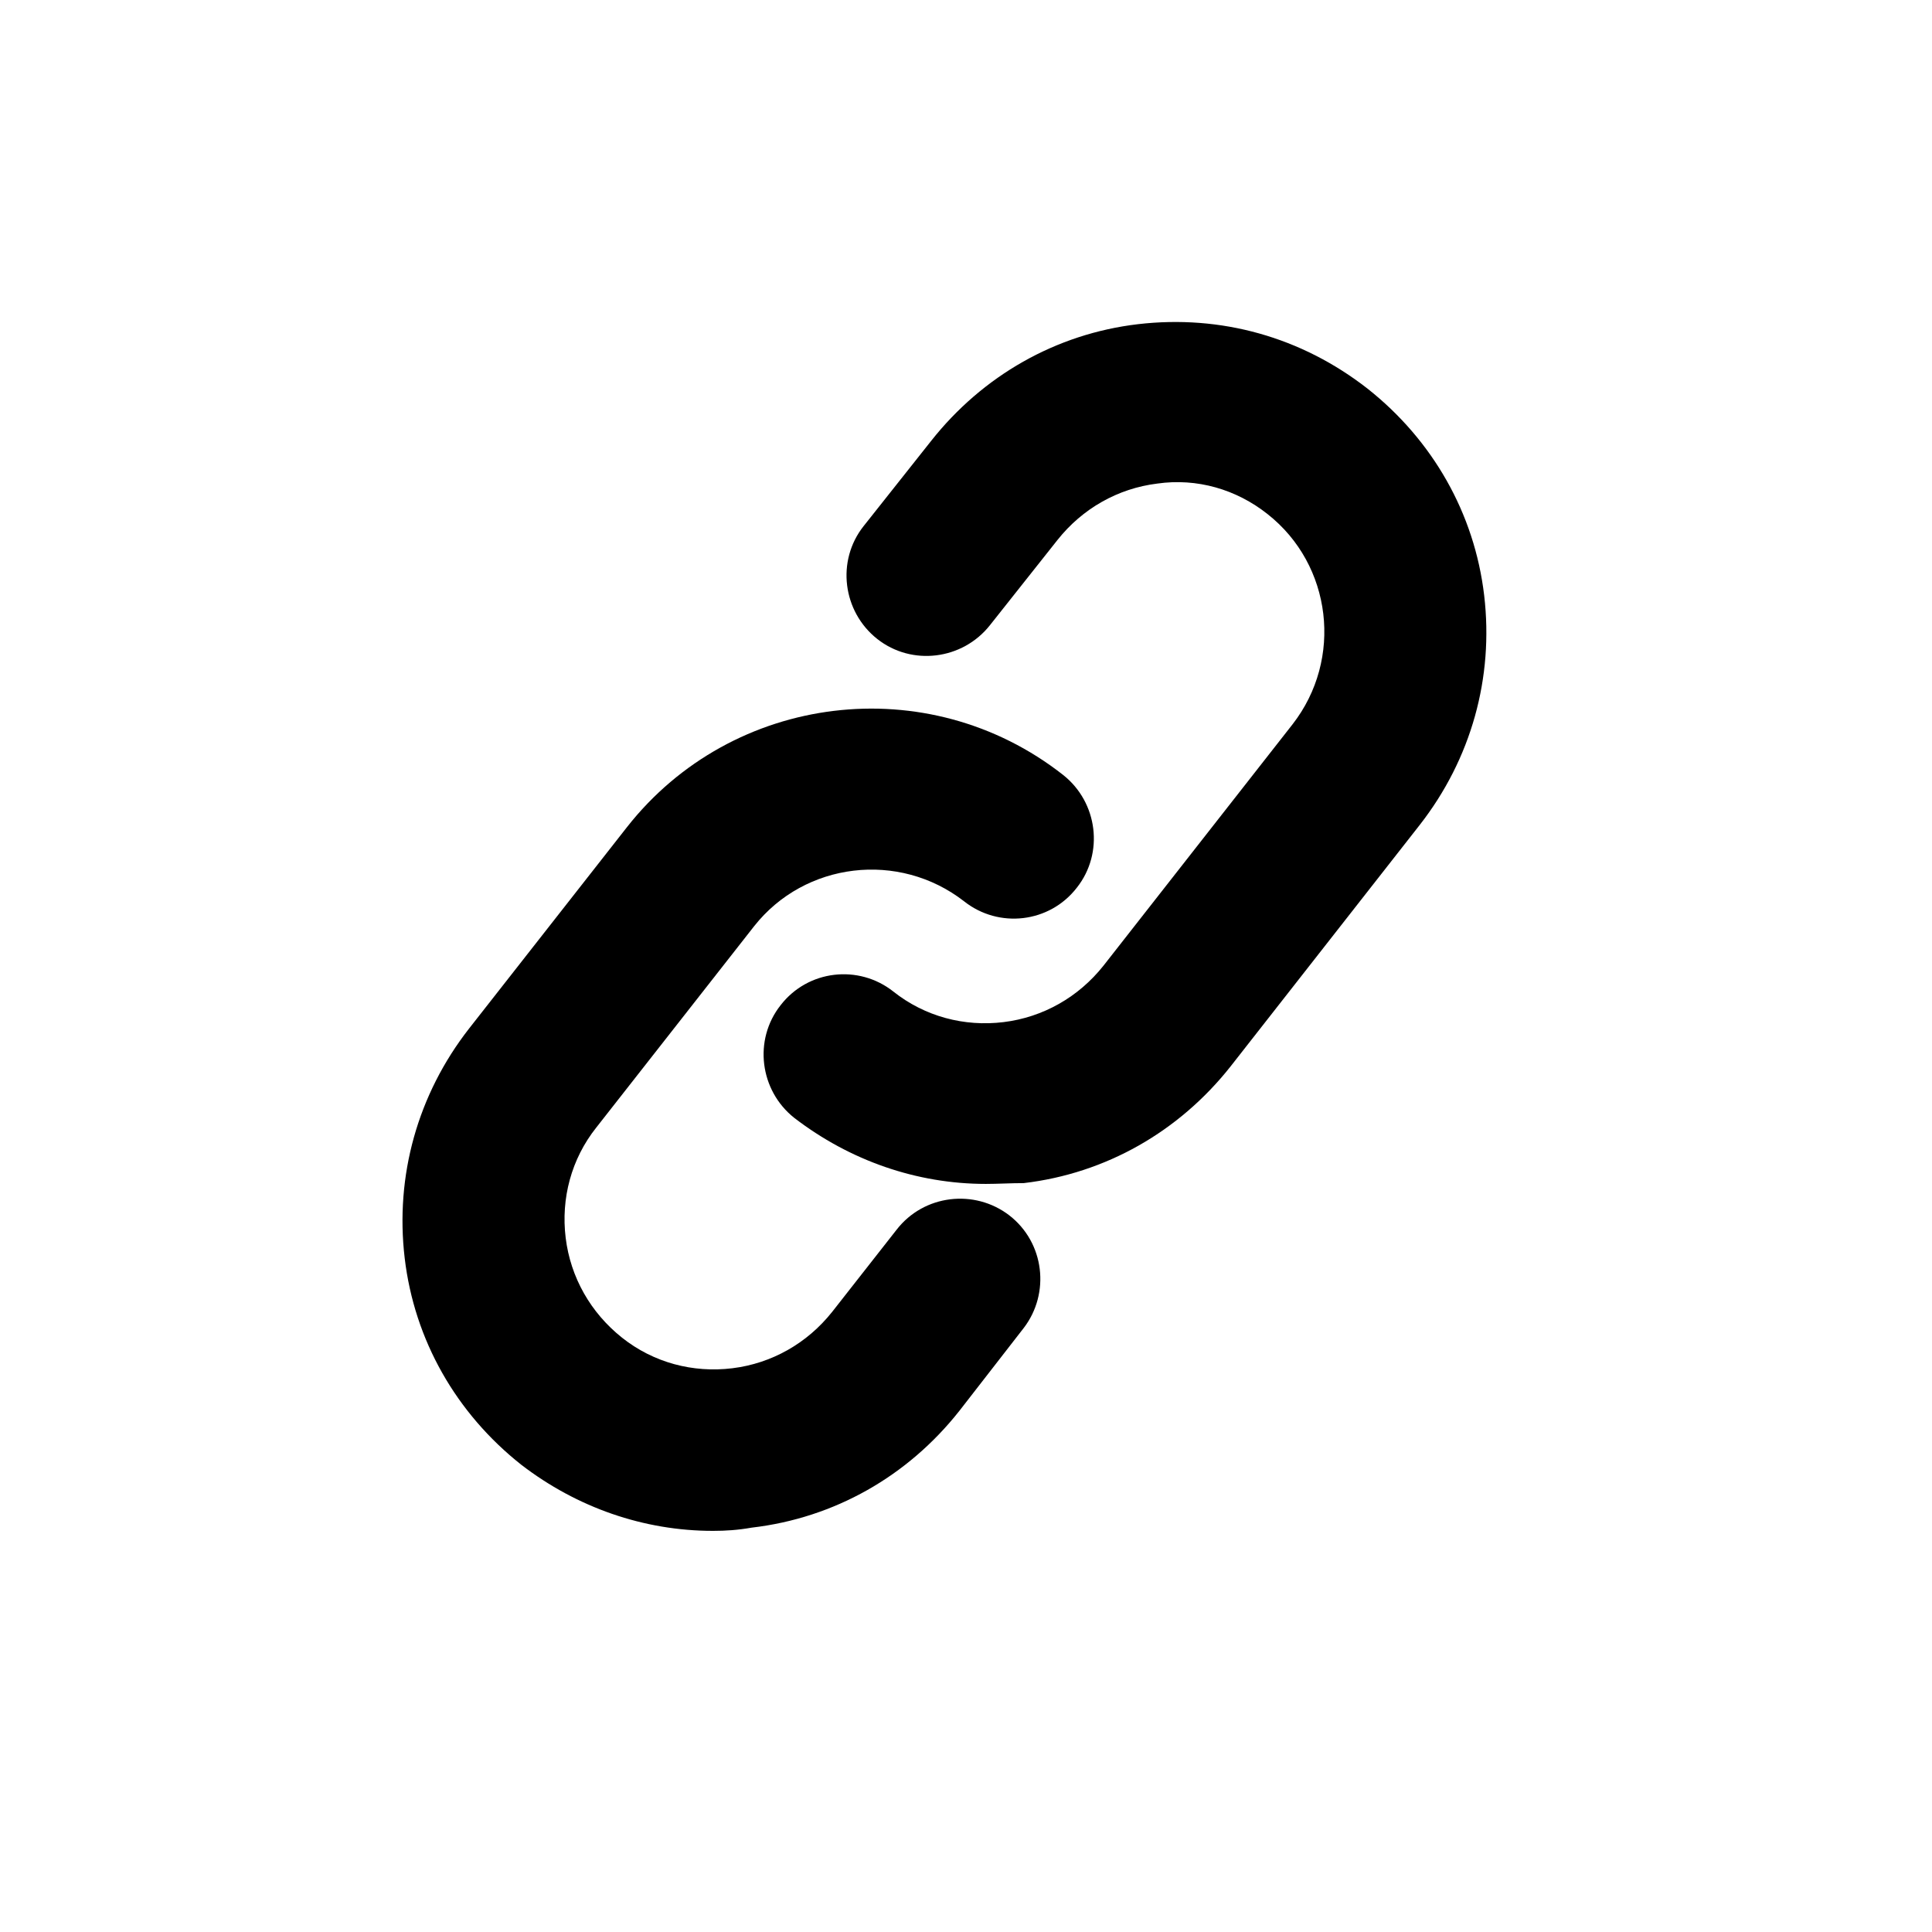
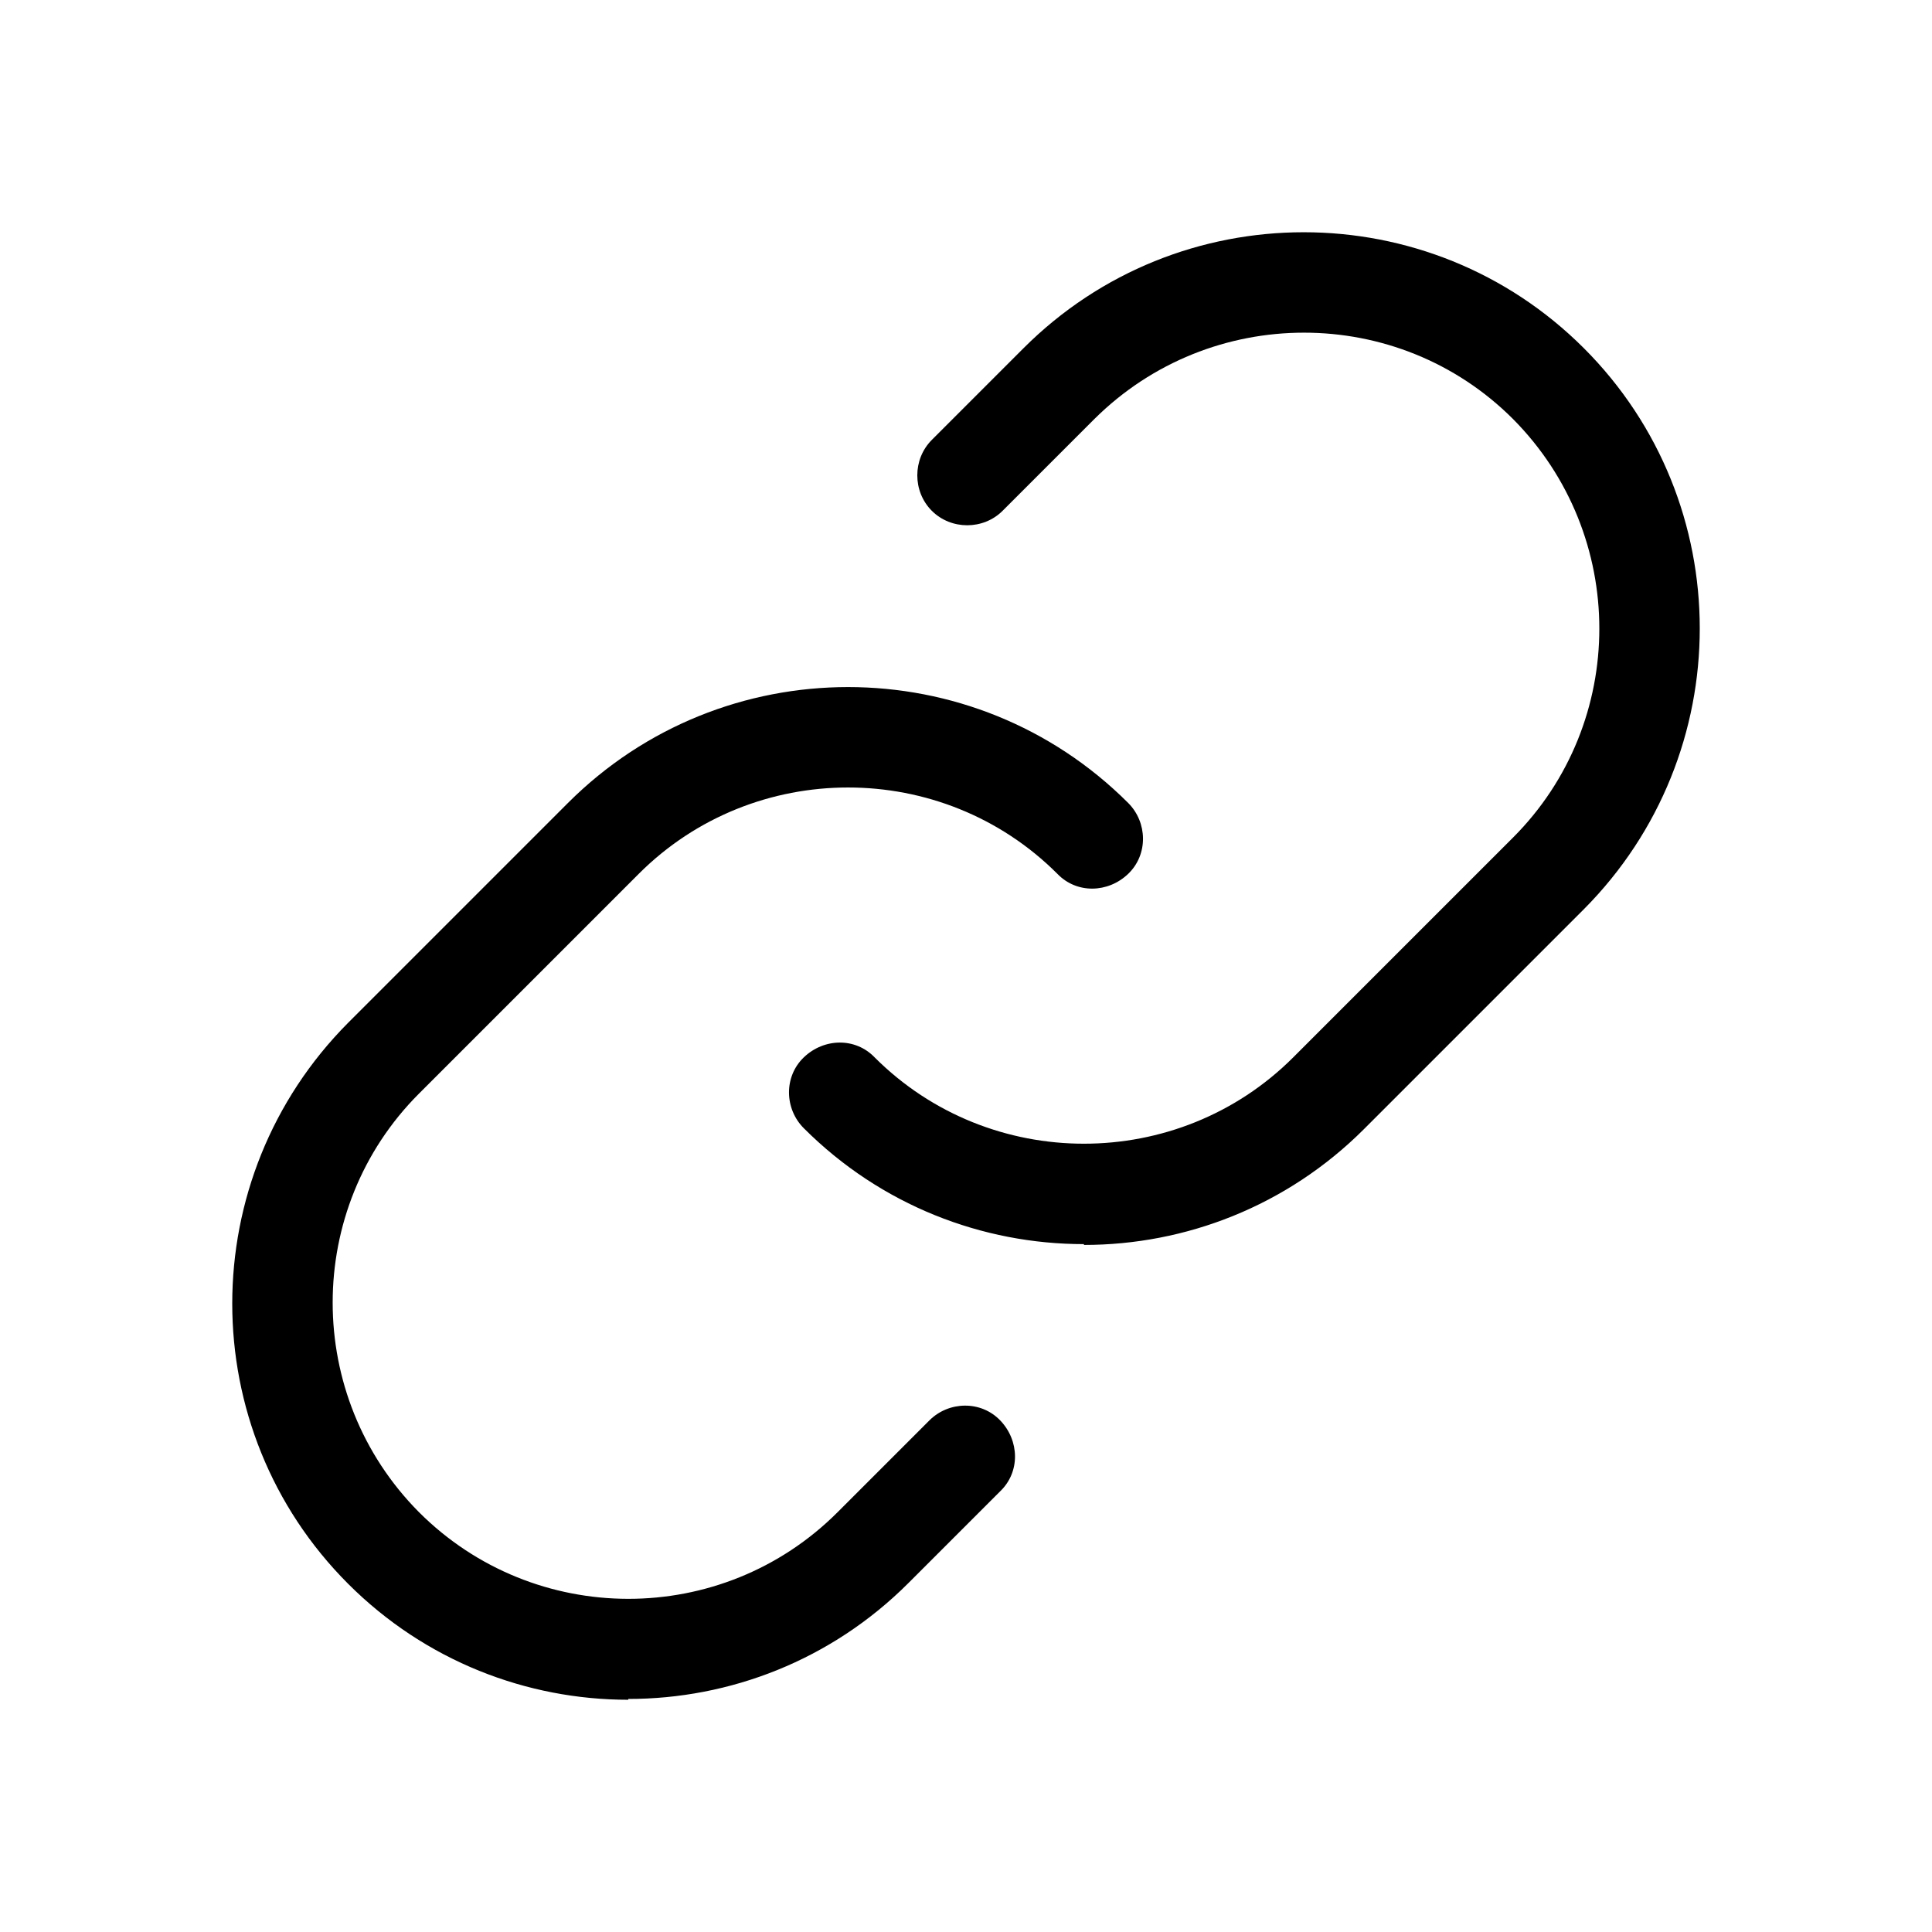
<svg xmlns="http://www.w3.org/2000/svg" width="24" height="24" viewBox="0 0 24 24" fill="none">
-   <path d="M12.247 14.707C11.387 14.707 10.557 14.417 9.867 13.887C9.437 13.547 9.357 12.917 9.697 12.487C10.037 12.047 10.667 11.977 11.097 12.317C11.487 12.627 11.977 12.757 12.467 12.697C12.957 12.637 13.397 12.387 13.707 11.997L16.057 8.997C16.687 8.187 16.547 7.017 15.747 6.387C15.357 6.077 14.867 5.937 14.377 6.007C13.887 6.067 13.447 6.317 13.137 6.707L12.297 7.767C11.957 8.197 11.327 8.277 10.897 7.937C10.467 7.597 10.387 6.967 10.727 6.537L11.567 5.477C12.207 4.667 13.117 4.147 14.137 4.027C15.167 3.907 16.167 4.187 16.987 4.827C17.797 5.467 18.317 6.377 18.437 7.397C18.557 8.417 18.277 9.427 17.637 10.247L15.287 13.247C14.647 14.057 13.737 14.577 12.717 14.697C12.557 14.697 12.397 14.707 12.247 14.707Z" fill="currentColor" />
-   <path d="M8.857 19.017C7.997 19.017 7.167 18.727 6.477 18.197C5.667 17.557 5.147 16.647 5.027 15.627C4.907 14.607 5.187 13.597 5.827 12.777L7.787 10.277C9.097 8.607 11.527 8.307 13.207 9.627C13.637 9.967 13.717 10.597 13.377 11.027C13.037 11.467 12.407 11.537 11.977 11.197C11.167 10.567 9.997 10.707 9.367 11.507L7.407 14.007C7.097 14.397 6.967 14.887 7.027 15.377C7.087 15.867 7.337 16.307 7.727 16.617C8.117 16.927 8.607 17.057 9.097 16.997C9.587 16.937 10.027 16.687 10.337 16.297L11.137 15.277C11.477 14.837 12.107 14.767 12.537 15.097C12.977 15.437 13.047 16.067 12.717 16.497L11.917 17.527C11.277 18.337 10.367 18.857 9.337 18.977C9.167 19.007 9.017 19.017 8.857 19.017Z" fill="currentColor" />
+   <path d="M7.805 21.115C6.545 21.115 5.285 20.635 4.325 19.675C2.405 17.755 2.405 14.635 4.325 12.705L7.055 9.975C8.975 8.055 12.095 8.055 14.015 9.975C14.255 10.215 14.265 10.615 14.015 10.855C13.765 11.095 13.375 11.105 13.135 10.855C11.705 9.425 9.365 9.425 7.935 10.855L5.205 13.585C3.775 15.015 3.775 17.345 5.205 18.785C6.635 20.215 8.965 20.225 10.405 18.785L11.545 17.645C11.785 17.405 12.185 17.395 12.425 17.645C12.665 17.895 12.675 18.285 12.425 18.525L11.285 19.665C10.325 20.625 9.065 21.105 7.805 21.105V21.115ZM13.465 15.455C12.205 15.455 10.945 14.975 9.985 14.015C9.745 13.775 9.735 13.375 9.985 13.135C10.235 12.895 10.625 12.885 10.865 13.135C12.295 14.565 14.635 14.565 16.065 13.135L18.795 10.405C20.225 8.975 20.225 6.645 18.795 5.205C17.365 3.775 15.035 3.775 13.595 5.205L12.455 6.345C12.215 6.585 11.815 6.585 11.575 6.345C11.335 6.105 11.335 5.705 11.575 5.465L12.715 4.325C14.635 2.405 17.755 2.405 19.675 4.325C21.595 6.245 21.595 9.365 19.675 11.295L16.945 14.025C15.985 14.985 14.725 15.465 13.465 15.465V15.455Z" fill="currentColor" />
</svg>
